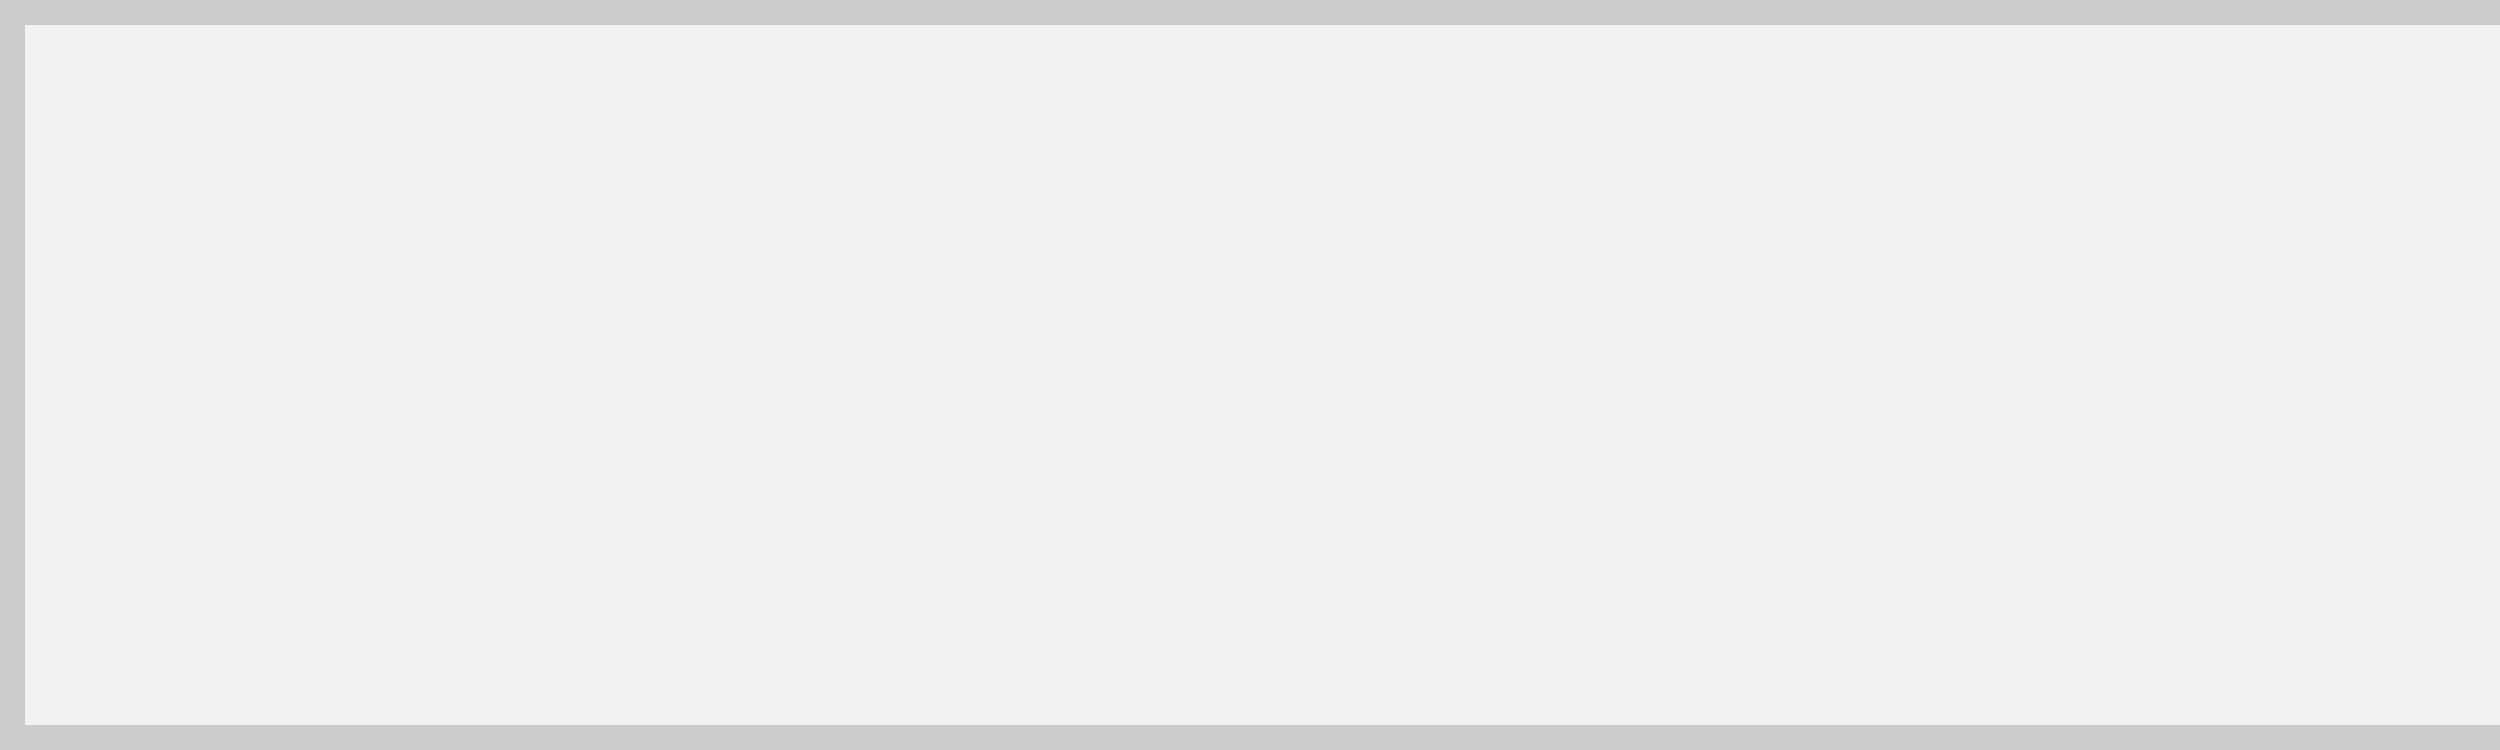
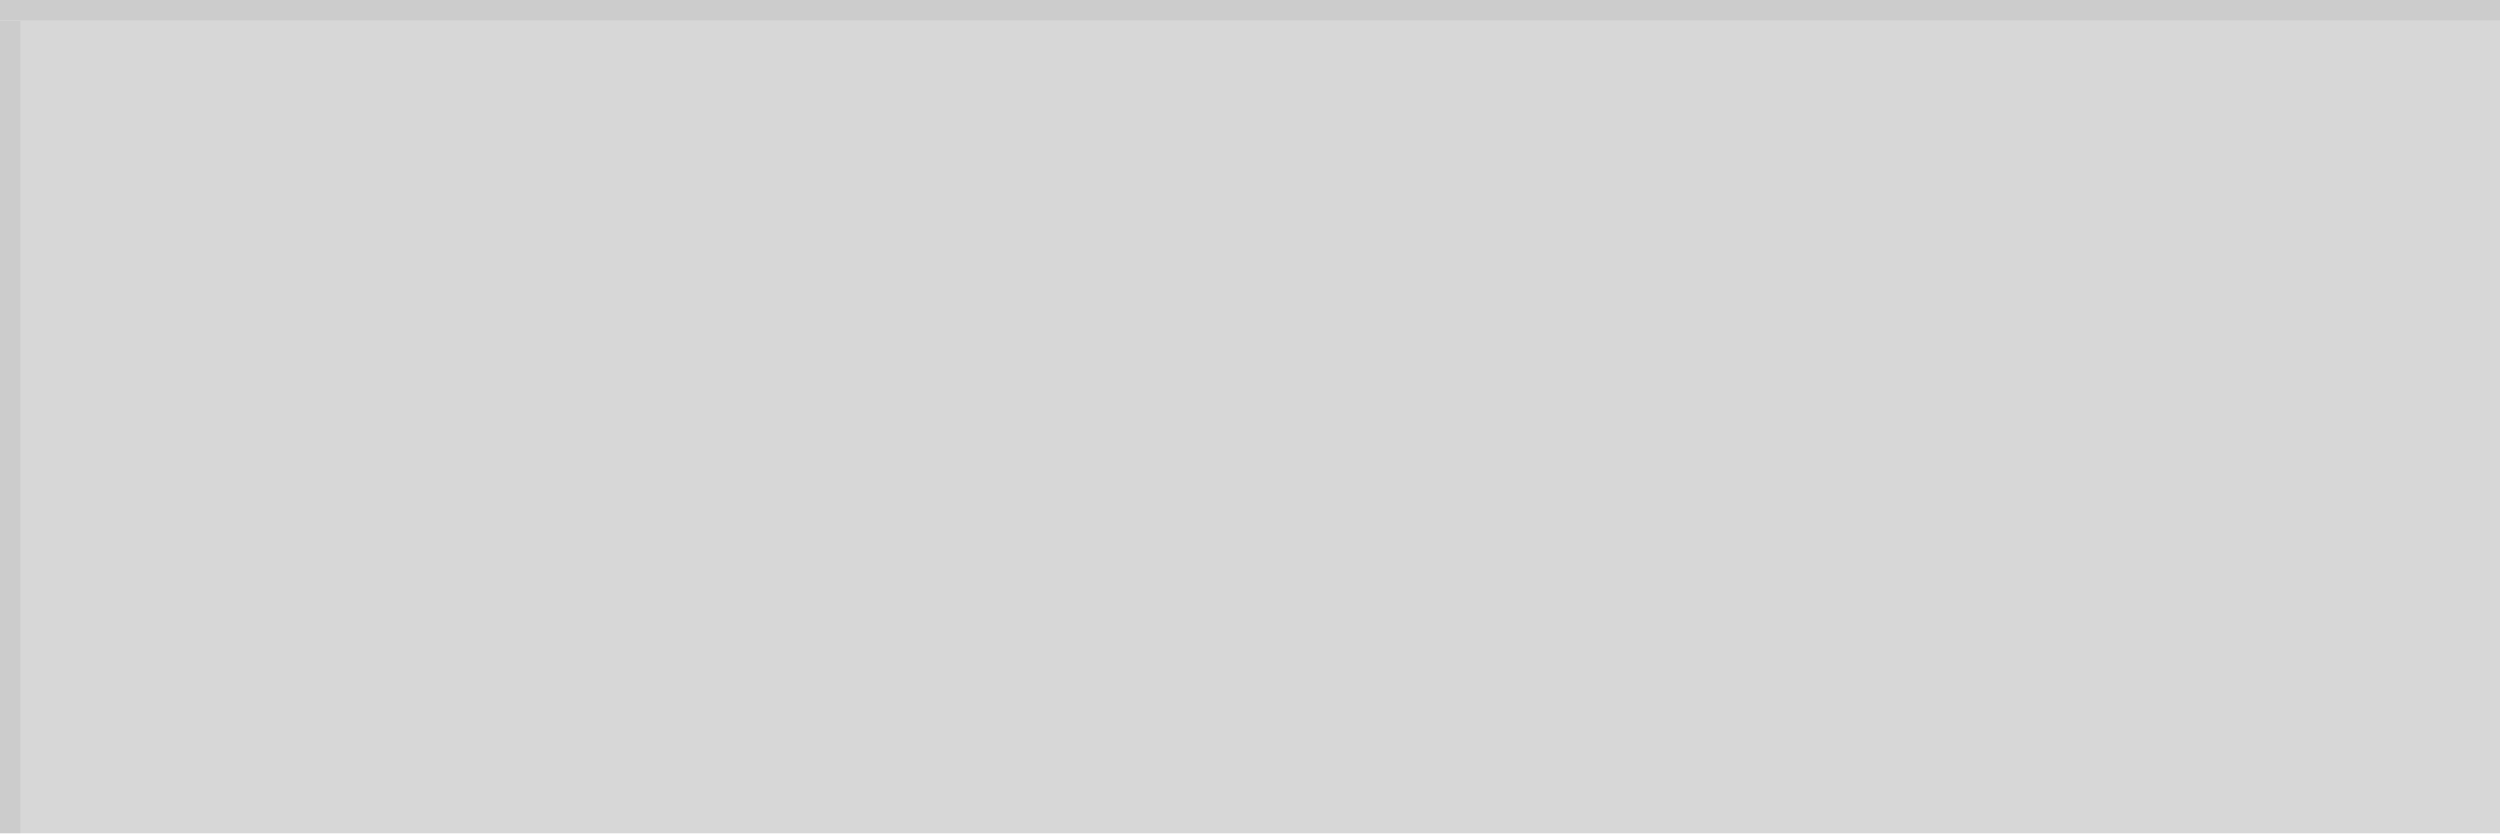
- <svg xmlns="http://www.w3.org/2000/svg" version="1.1" width="100px" height="30px" viewBox="180 190 100 30">
-   <path d="M 1 1  L 100 1  L 100 29  L 1 29  L 1 1  Z " fill-rule="nonzero" fill="rgba(242, 242, 242, 1)" stroke="none" transform="matrix(1 0 0 1 180 190 )" class="fill" />
-   <path d="M 0.5 1  L 0.5 29  " stroke-width="1" stroke-dasharray="0" stroke="rgba(204, 204, 204, 1)" fill="none" transform="matrix(1 0 0 1 180 190 )" class="stroke" />
-   <path d="M 0 0.5  L 100 0.5  " stroke-width="1" stroke-dasharray="0" stroke="rgba(204, 204, 204, 1)" fill="none" transform="matrix(1 0 0 1 180 190 )" class="stroke" />
-   <path d="M 0 29.5  L 100 29.5  " stroke-width="1" stroke-dasharray="0" stroke="rgba(204, 204, 204, 1)" fill="none" transform="matrix(1 0 0 1 180 190 )" class="stroke" />
+ <svg xmlns="http://www.w3.org/2000/svg" version="1.1" width="120px" height="40px" viewBox="700 0 120 40">
+   <path d="M 1 1  L 120 1  L 120 40  L 1 40  L 1 1  Z " fill-rule="nonzero" fill="rgba(215, 215, 215, 1)" stroke="none" transform="matrix(1 0 0 1 700 0 )" class="fill" />
+   <path d="M 0.5 1  L 0.5 40  " stroke-width="1" stroke-dasharray="0" stroke="rgba(204, 204, 204, 1)" fill="none" transform="matrix(1 0 0 1 700 0 )" class="stroke" />
+   <path d="M 0 0.5  L 120 0.5  " stroke-width="1" stroke-dasharray="0" stroke="rgba(204, 204, 204, 1)" fill="none" transform="matrix(1 0 0 1 700 0 )" class="stroke" />
</svg>
